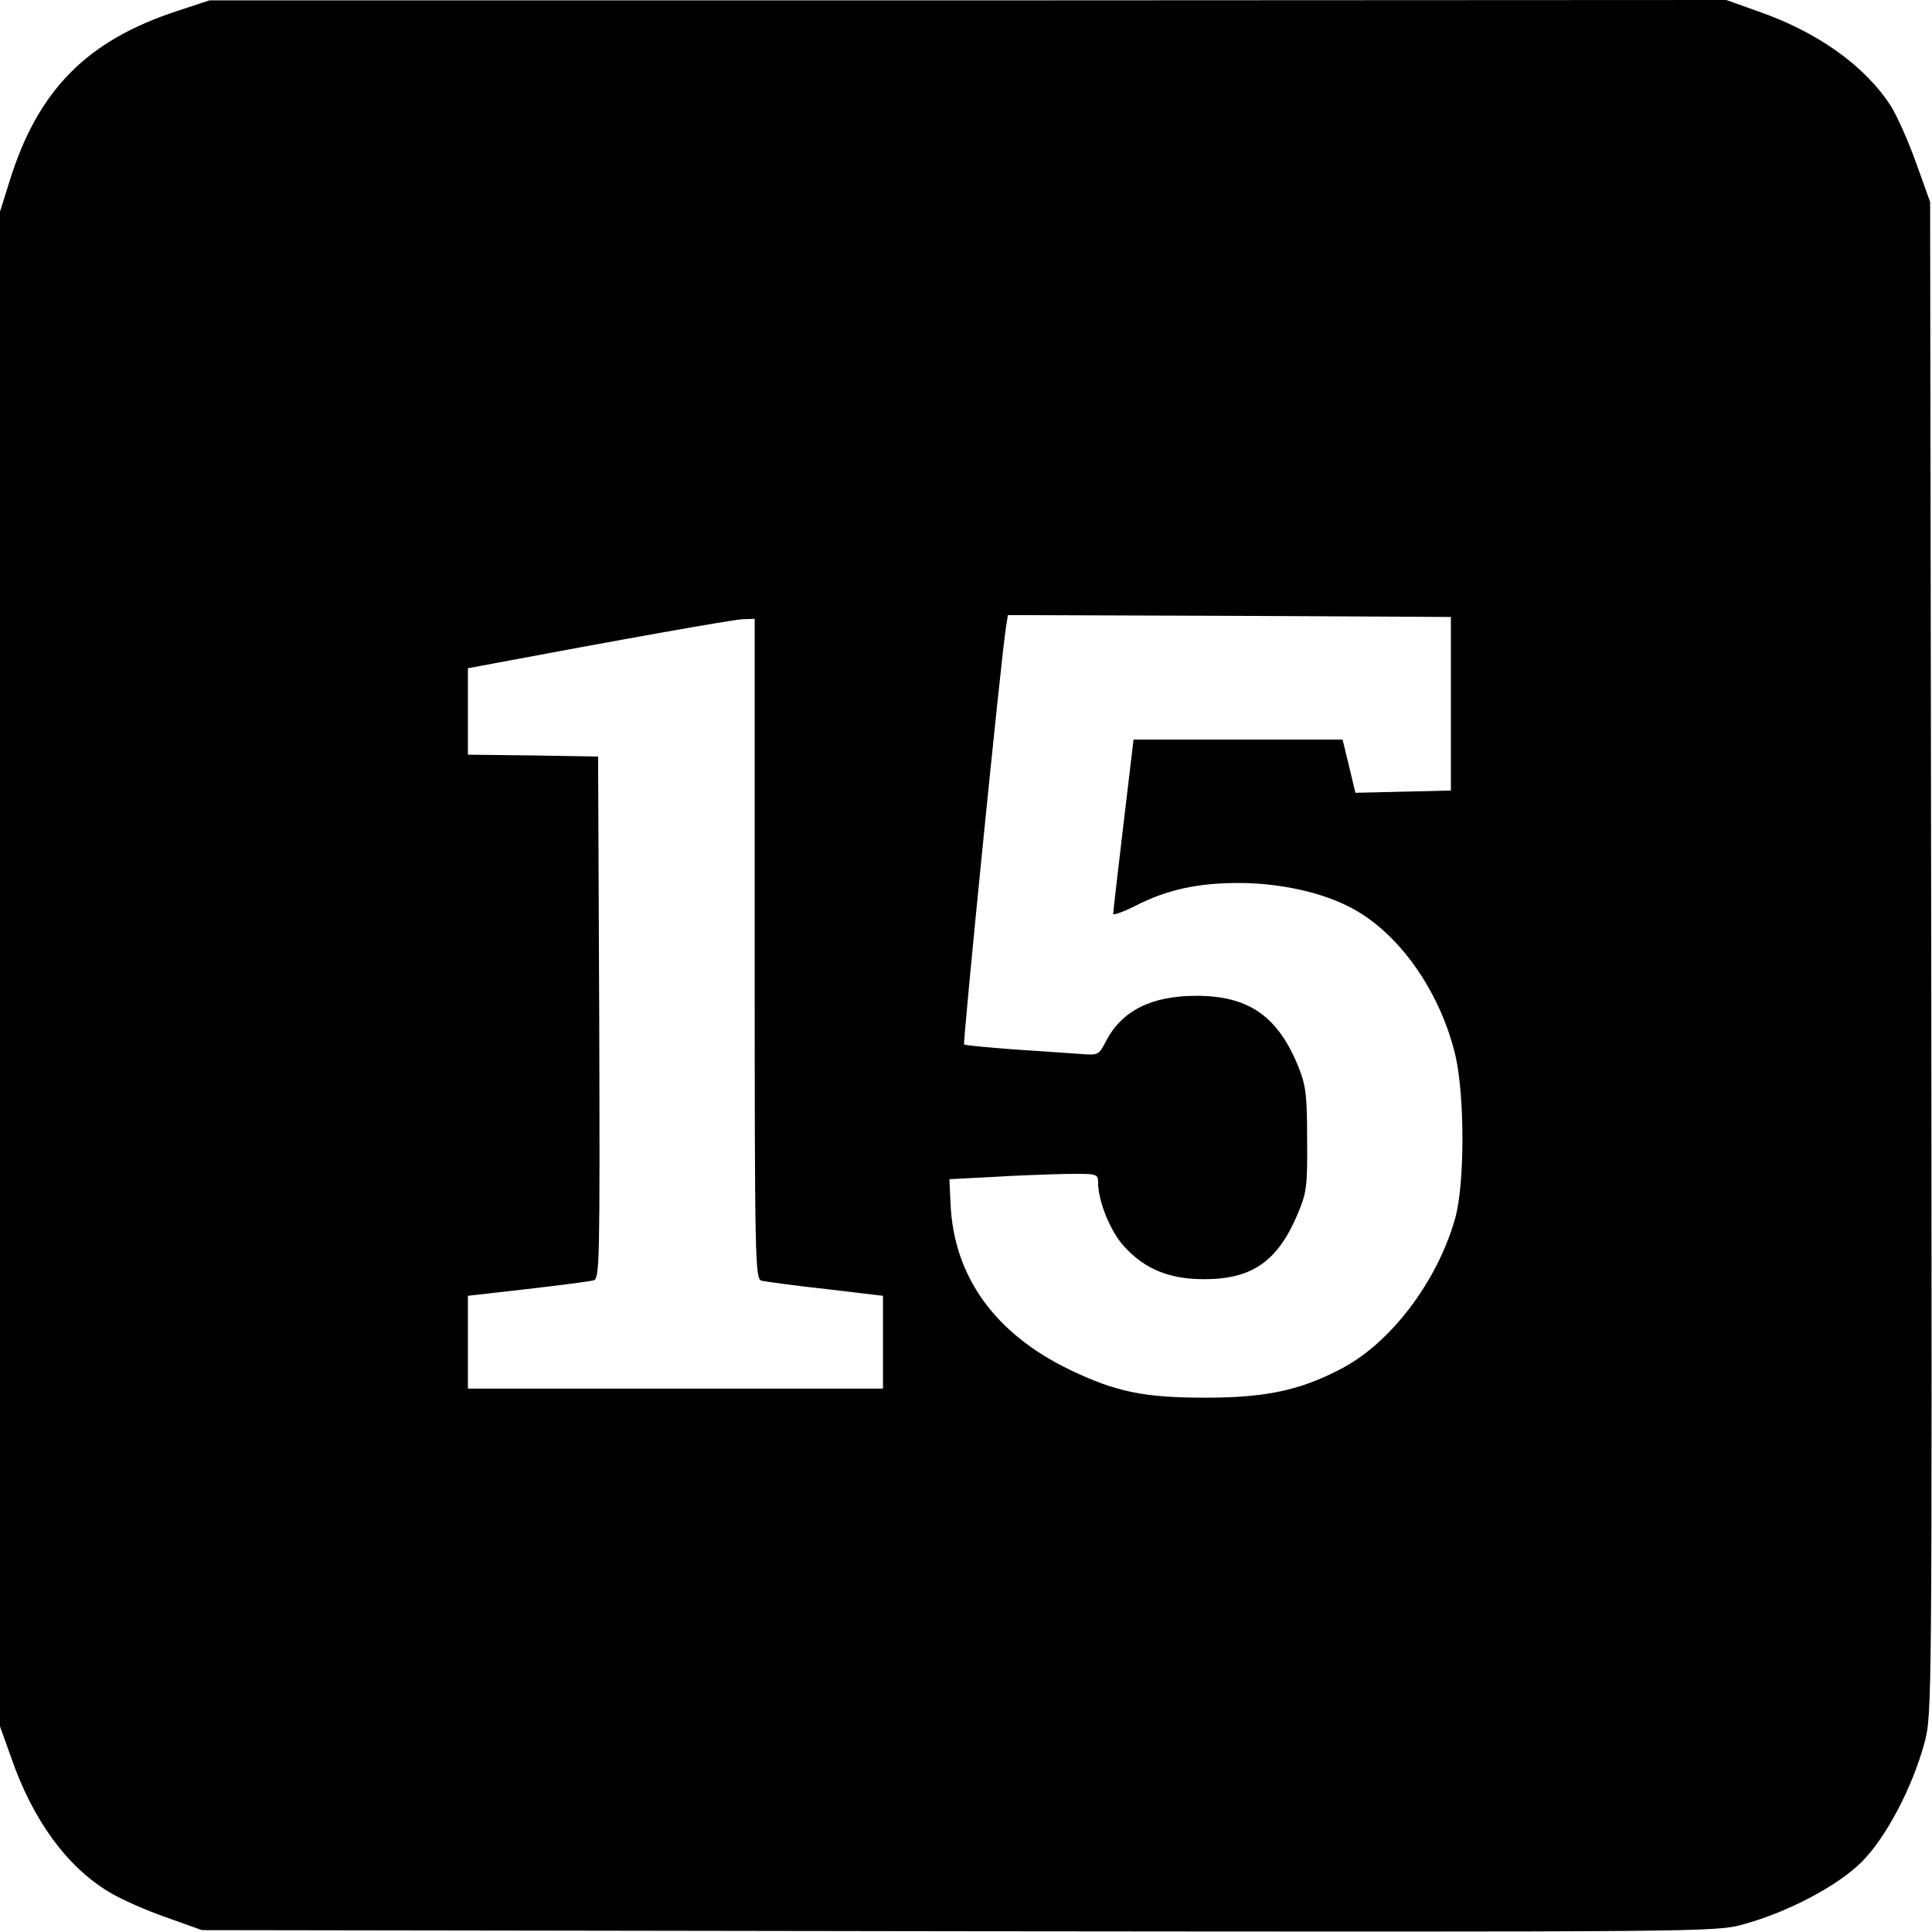
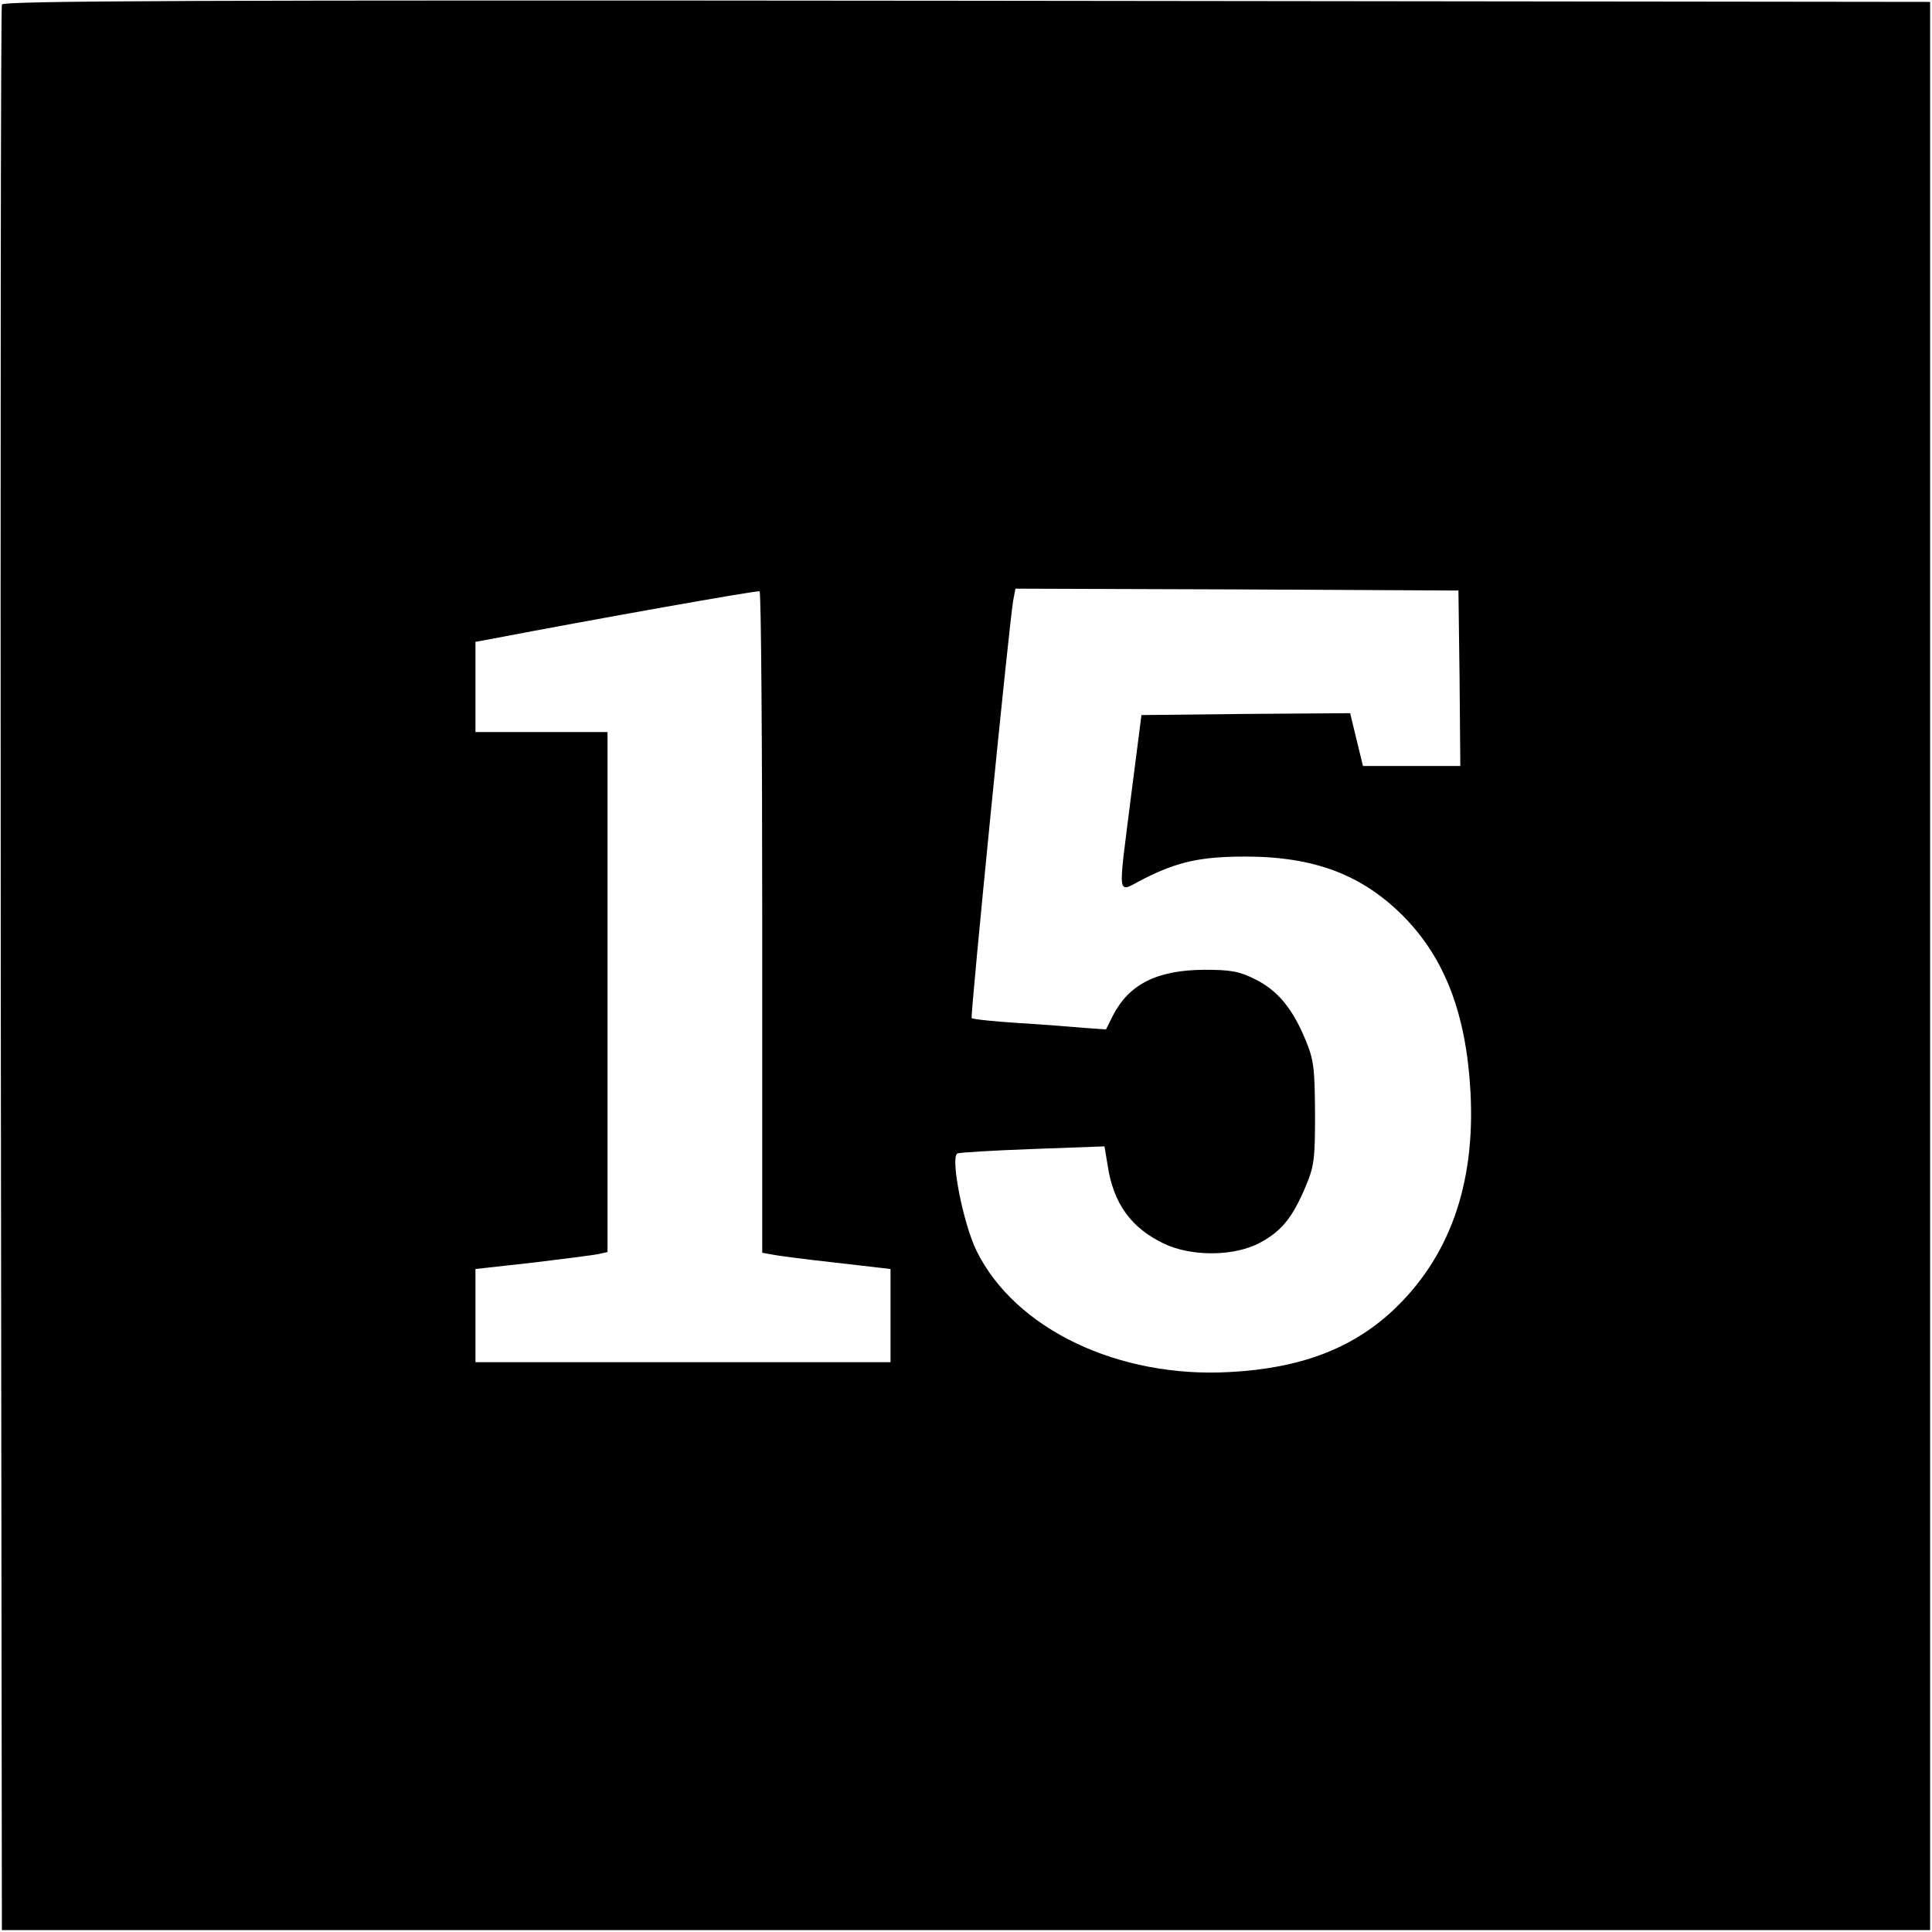
<svg xmlns="http://www.w3.org/2000/svg" version="1.0" width="512pt" height="512pt" viewBox="0 0 512 512" preserveAspectRatio="xMidYMid meet">
  <g transform="translate(0,512) scale(0.1,-0.1)" fill="#000000" stroke="none">
-     <path d="M470 5091 c-239 -78 -369 -209 -444 -449 l-26 -83 0 -2007 0 -2007 29 -81 c57 -166 148 -291 260 -358 31 -19 99 -49 151 -67 l95 -34 2004 -3 c1993 -2 2005 -2 2080 18 118 32 251 102 315 166 64 64 134 197 166 315 20 75 20 87 18 2080 l-3 2004 -37 103 c-20 56 -50 124 -67 151 -69 107 -195 197 -355 252 l-81 29 -2010 -1 -2010 0 -85 -28z m3375 -1836 l0 -230 -126 -3 -127 -3 -17 71 -17 70 -277 0 -277 0 -27 -227 c-15 -126 -27 -231 -27 -235 0 -4 26 5 58 21 83 43 166 61 274 61 110 0 223 -25 301 -67 126 -67 234 -222 274 -390 25 -109 25 -342 -1 -433 -48 -168 -171 -329 -301 -397 -110 -58 -202 -77 -360 -77 -163 0 -237 15 -360 74 -199 96 -308 248 -316 441 l-3 64 115 6 c63 4 151 7 197 8 79 1 82 0 82 -22 0 -50 32 -129 68 -169 55 -61 120 -88 213 -88 127 0 195 47 248 173 24 57 26 73 25 197 0 114 -3 143 -22 190 -54 136 -132 191 -271 191 -121 0 -199 -40 -241 -122 -18 -35 -20 -36 -67 -32 -26 2 -106 7 -176 12 -70 5 -130 11 -132 13 -4 4 99 1036 111 1106 l5 32 587 -2 587 -3 0 -230z m-1845 -649 c0 -824 1 -875 18 -880 9 -2 86 -13 170 -22 l152 -18 0 -123 0 -123 -550 0 -550 0 0 123 0 123 158 18 c86 10 165 20 175 23 16 4 17 44 15 696 l-3 692 -172 3 -173 2 0 115 0 114 37 7 c372 70 665 122 691 123 l32 1 0 -874z" />
+     <path d="M5 5108 c-3 -7 -4 -1158 -3 -2558 l3 -2545 2555 0 2555 0 0 2555 0 2555 -2553 3 c-2037 2 -2554 0 -2557 -10z m2015 -2433 l0 -875 23 -4 c12 -3 88 -13 170 -22 l147 -17 0 -124 0 -123 -550 0 -550 0 0 123 0 124 153 17 c83 10 162 20 175 23 l22 5 0 689 0 689 -175 0 -175 0 0 120 0 119 38 7 c282 54 709 130 715 127 4 -2 7 -398 7 -878z m1848 648 l2 -233 -129 0 -129 0 -17 70 -17 70 -277 -2 -276 -3 -27 -210 c-36 -288 -40 -261 33 -224 89 45 150 59 269 59 183 0 310 -48 420 -159 110 -112 166 -260 177 -466 13 -246 -57 -440 -209 -581 -108 -99 -243 -150 -428 -160 -296 -17 -570 114 -672 321 -35 71 -70 247 -51 258 5 3 94 8 199 12 l191 7 8 -48 c15 -103 62 -168 150 -210 72 -34 182 -34 251 1 59 31 88 66 123 148 24 57 26 74 26 197 -1 121 -3 141 -26 196 -34 82 -74 130 -133 159 -42 21 -64 25 -135 25 -125 -1 -199 -38 -242 -122 l-18 -36 -58 4 c-32 3 -111 9 -175 13 -65 4 -120 10 -123 13 -4 4 98 1034 110 1106 l6 32 587 -2 587 -3 3 -232z" />
  </g>
</svg>
